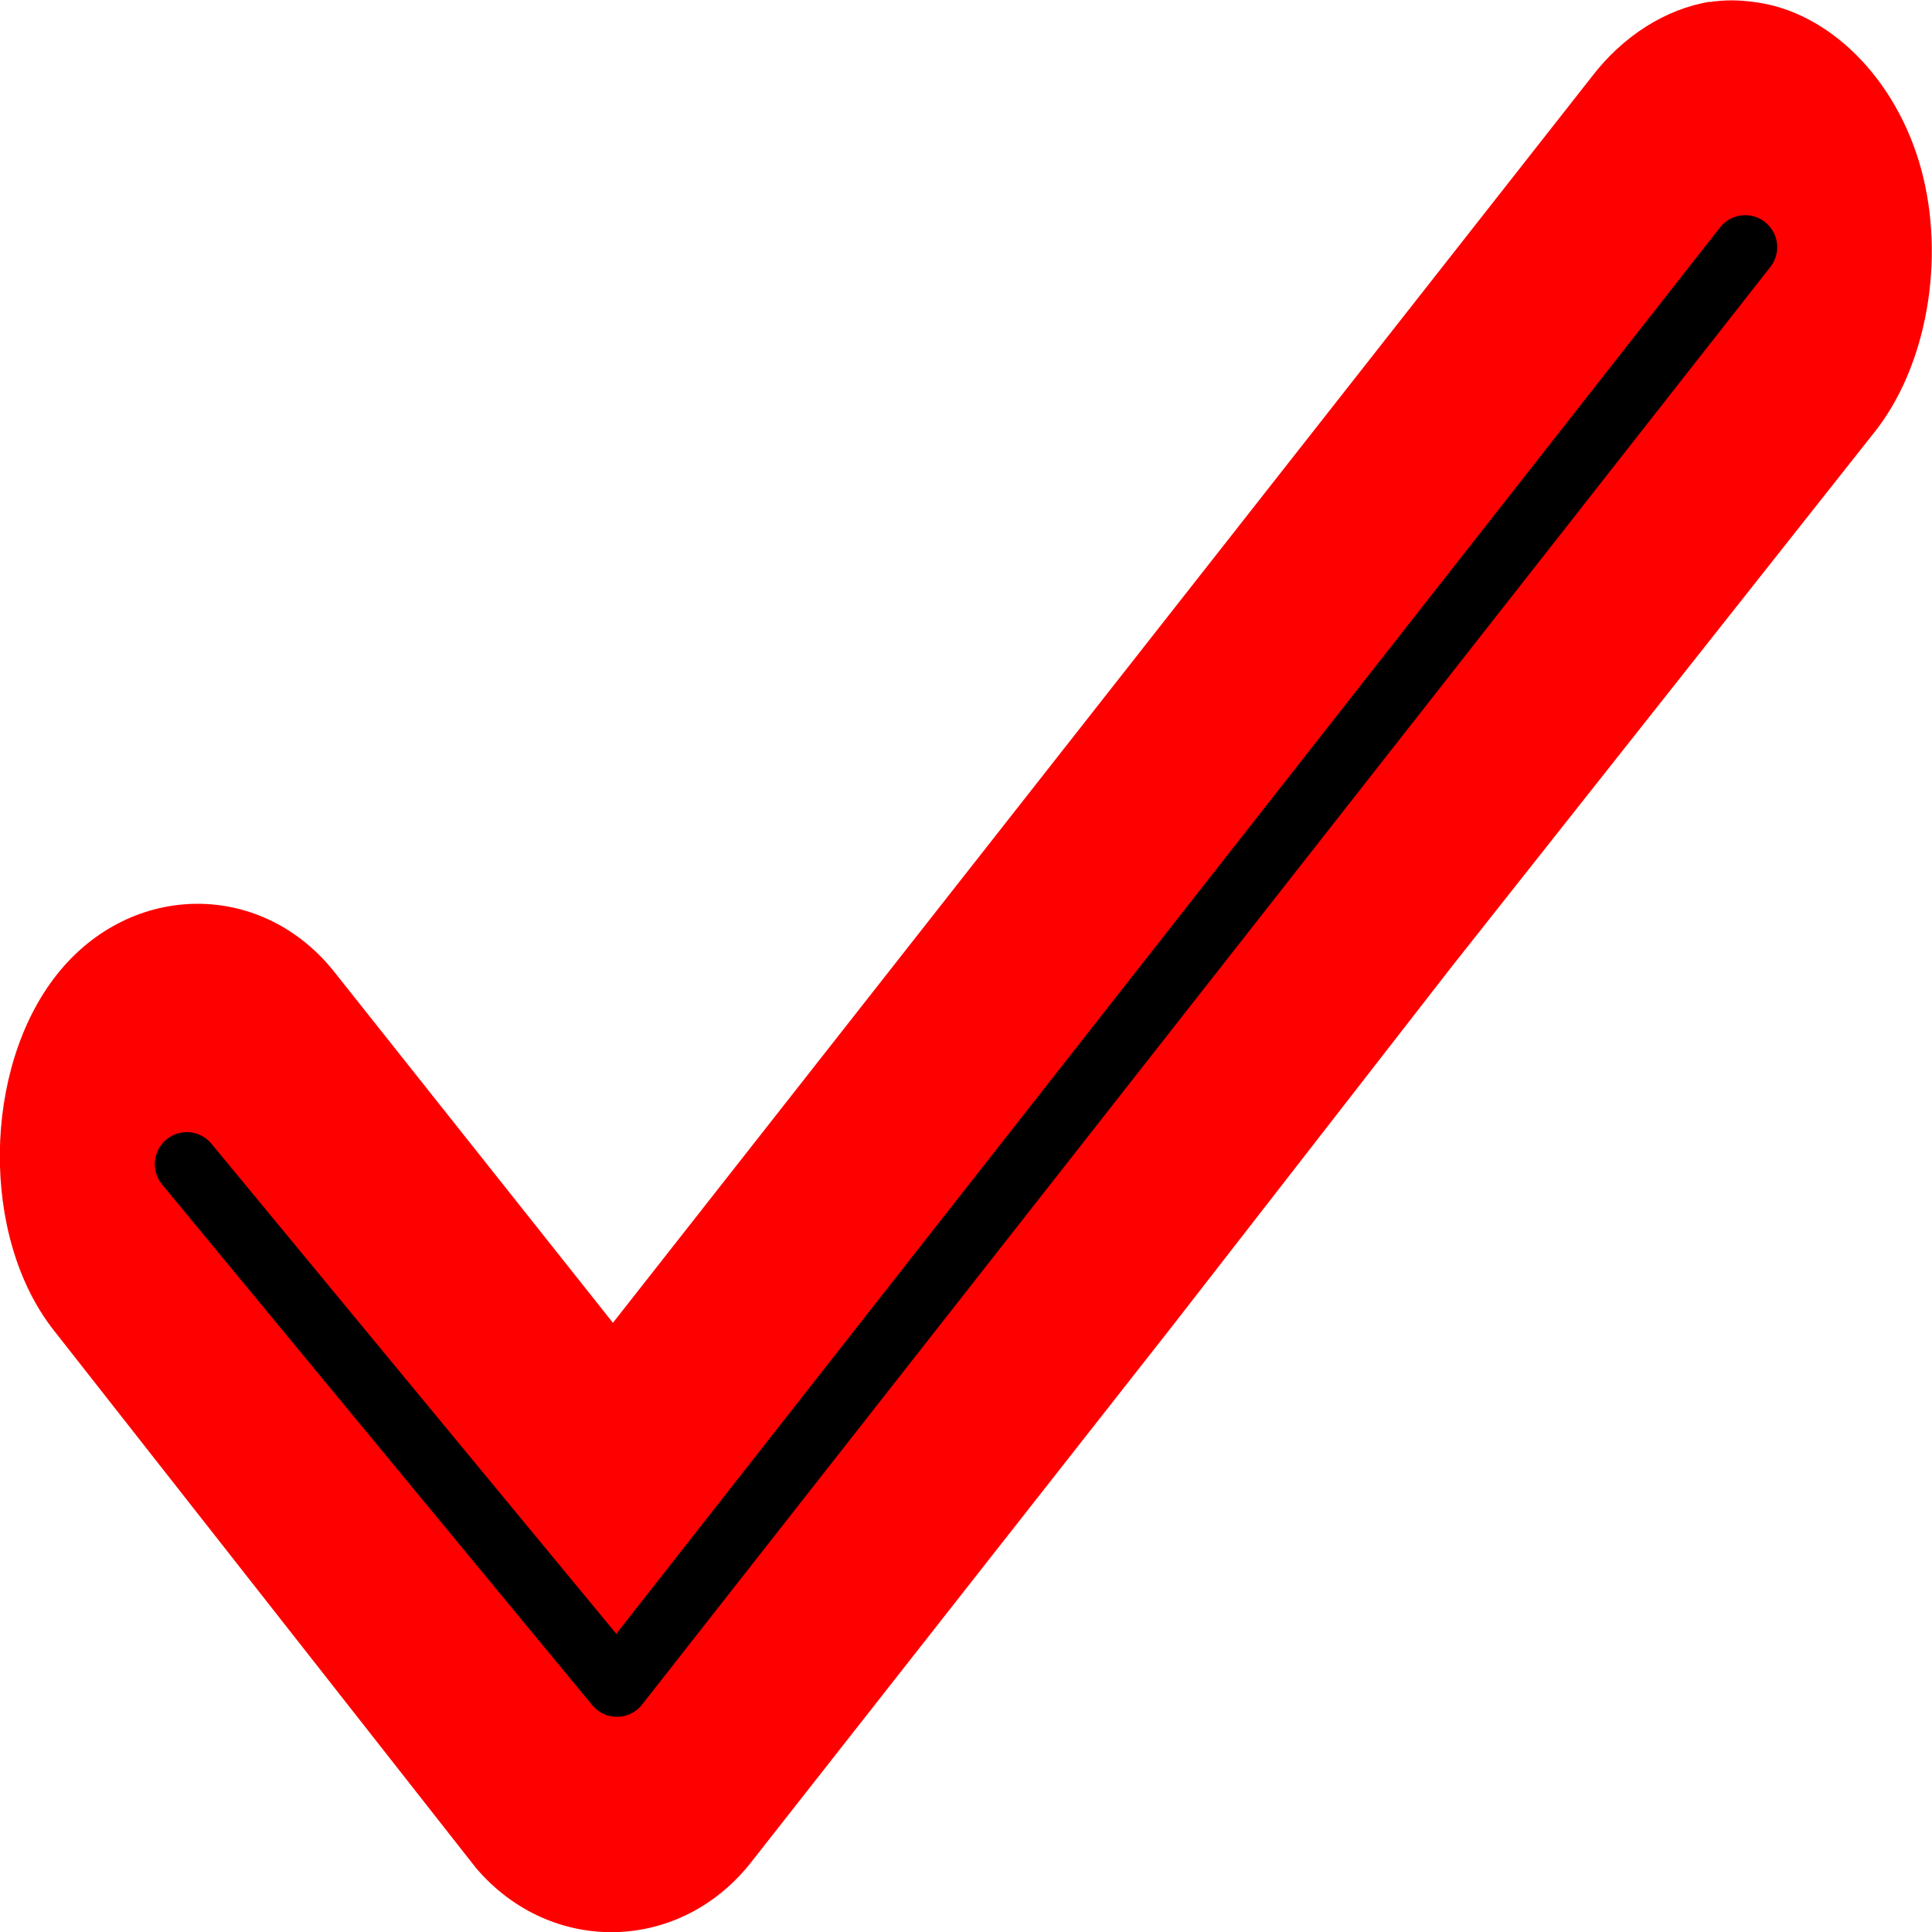
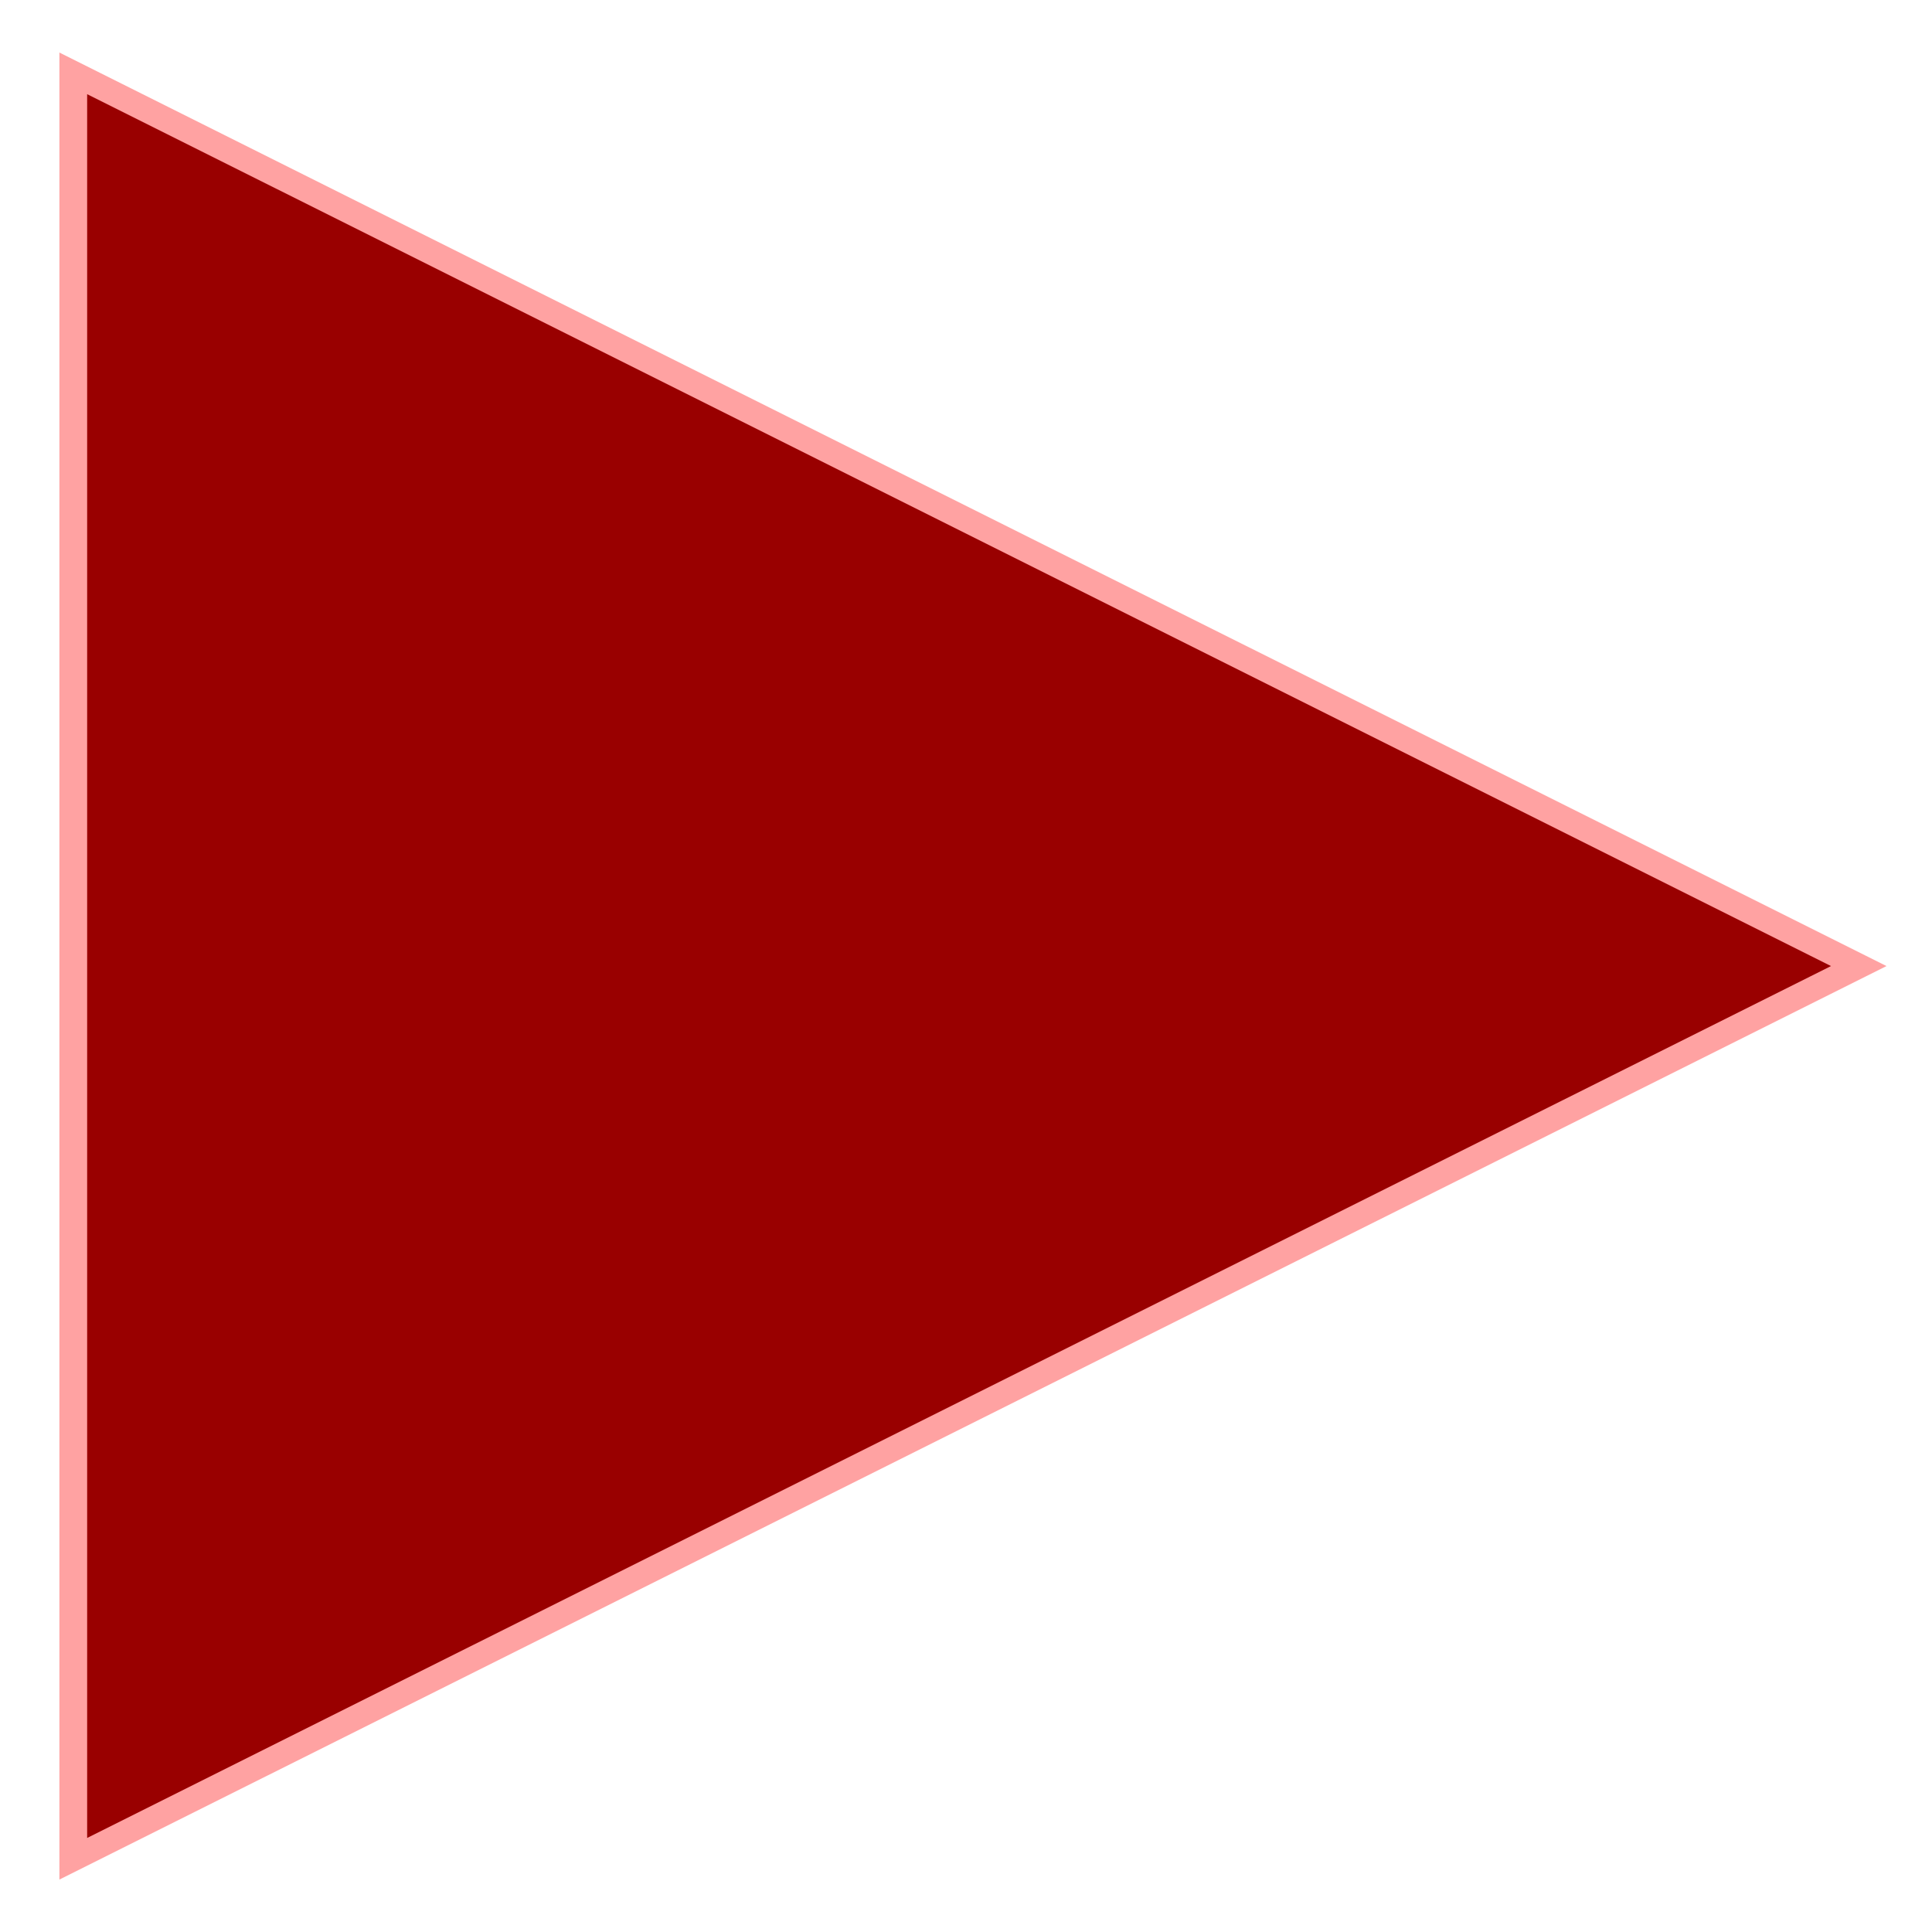
<svg xmlns="http://www.w3.org/2000/svg" width="16" height="16" id="svg2" version="1.1">
  <defs id="defs3" />
  <g id="layer1" transform="translate(0,-1036.362)">
-     <path style="fill:#ff0000;fill-opacity:1;stroke:#ffa2a2;stroke-width:0.2;stroke-miterlimit:4;stroke-opacity:1;stroke-dasharray:none" id="path2985" d="m 9.425,0.921 -12.868,7.429 0,-14.858 z" transform="matrix(1.149102,0,0,0.9951518,-11.74727,1051.601)" />
+     <path style="fill:#ff0000;fill-opacity:1;stroke:#ffa2a2;stroke-width:0.2;stroke-miterlimit:4;stroke-opacity:1;stroke-dasharray:none" id="path2985" d="m 9.425,0.921 -12.868,7.429 0,-14.858 z" transform="matrix(1.149102,0,0,0.9951518,-15.12227,1054.476)" />
    <g id="g3775" transform="translate(17.926,-4.269862)">
      <rect y="1037.474" x="0.111" height="14.777" width="4.777" id="rect3755" style="fill:#ff0000;fill-opacity:1;stroke:#ffa2a2;stroke-width:0.223;stroke-miterlimit:4;stroke-opacity:1;stroke-dasharray:none" />
      <rect y="1037.474" x="10.111" height="14.777" width="4.777" id="rect3755-9" style="fill:#ff0000;fill-opacity:1;stroke:#ffa2a2;stroke-width:0.223;stroke-miterlimit:4;stroke-opacity:1;stroke-dasharray:none" />
    </g>
    <path style="fill:#ff0000;fill-opacity:1;stroke:#ffa2a2;stroke-width:0.214;stroke-miterlimit:4;stroke-opacity:1;stroke-dasharray:none" d="m -11.764,1026.769 0,2.5 -4.969,-2.469 0,14.812 4.969,-2.469 0,2.5 2.437,-3.75 2.563,-1.25 0,5 4.875,-7.438 -4.875,-7.438 0,5 -2.563,-1.25 -2.437,-3.75 z" id="path2985-8" />
    <g id="g3896">
      <path id="path2994" d="m 23.999,1051.361 a 2.08,2.081 0 0 0 -0.249,0.025 2.08,2.081 0 0 0 -1.245,3.563 l 4.432,4.41 -4.432,4.435 a 2.086,2.088 0 1 0 2.963,2.94 l 4.407,-4.41 4.407,4.41 a 2.086,2.088 0 1 0 2.963,-2.94 l -4.432,-4.435 4.432,-4.41 a 2.08,2.081 0 0 0 -1.245,-3.563 2.08,2.081 0 0 0 -1.718,0.623 l -4.407,4.41 -4.407,-4.41 a 2.08,2.081 0 0 0 -1.469,-0.648 z" style="font-size:medium;font-style:normal;font-variant:normal;font-weight:normal;font-stretch:normal;text-indent:0;text-align:start;text-decoration:none;line-height:normal;letter-spacing:normal;word-spacing:normal;text-transform:none;direction:ltr;block-progression:tb;writing-mode:lr-tb;text-anchor:start;baseline-shift:baseline;opacity:0.2;color:#000000;fill:#ff0000;fill-opacity:1;fill-rule:nonzero;stroke:none;stroke-width:5.22;marker:none;visibility:visible;display:inline;overflow:visible;enable-background:accumulate;font-family:Sans;-inkscape-font-specification:Sans" />
      <path id="path3787" d="m 23.817,1065.422 12.117,-12.117" style="opacity:0.2;fill:none;stroke:#000000;stroke-width:0.539;stroke-linecap:round;stroke-linejoin:round;stroke-miterlimit:4;stroke-opacity:1;stroke-dasharray:none" />
      <path id="path3787-0" d="M 35.933,1065.422 23.817,1053.305" style="opacity:0.2;fill:none;stroke:#000000;stroke-width:0.539;stroke-linecap:round;stroke-linejoin:round;stroke-miterlimit:4;stroke-opacity:1;stroke-dasharray:none" />
    </g>
    <path style="font-size:medium;font-style:normal;font-variant:normal;font-weight:normal;font-stretch:normal;text-indent:0;text-align:start;text-decoration:none;line-height:normal;letter-spacing:normal;word-spacing:normal;text-transform:none;direction:ltr;block-progression:tb;writing-mode:lr-tb;text-anchor:start;baseline-shift:baseline;color:#000000;fill:none;fill-opacity:1;fill-rule:nonzero;stroke:#000000;stroke-width:0;marker:none;visibility:visible;display:inline;overflow:visible;enable-background:accumulate;font-family:Sans;-inkscape-font-specification:Sans;stroke-miterlimit:4;stroke-dasharray:none;stroke-opacity:1" d="m 72.947,1034.473 c -0.292,0.047 -0.574,0.226 -0.779,0.496 l -2.745,3.495 -1.83,2.33 -1.83,2.33 -1.81,-2.28 c -0.478,-0.622 -1.345,-0.613 -1.83,0 -0.485,0.613 -0.504,1.716 -0.019,2.33 0.921,1.173 1.843,2.346 2.764,3.519 0.491,0.576 1.342,0.56 1.81,-0.049 l 2.745,-3.495 1.83,-2.355 2.764,-3.495 c 0.352,-0.436 0.473,-1.145 0.311,-1.735 -0.162,-0.59 -0.602,-1.029 -1.09,-1.091 -0.098,-0.013 -0.195,-0.016 -0.292,0 z" id="path2994-6-9" />
-     <g id="g3892">
+     <g id="g3892" transform="translate(-54.75,-2.625)">
      <path id="path2994-6" d="m 14.163,1036.376 c -0.369,0.059 -0.726,0.286 -0.985,0.627 l -3.472,4.42 -2.315,2.947 -2.315,2.947 -2.29,-2.884 c -0.605,-0.787 -1.701,-0.776 -2.315,0 -0.614,0.775 -0.637,2.17 -0.025,2.947 1.165,1.484 2.331,2.968 3.496,4.452 0.621,0.729 1.698,0.708 2.29,-0.062 l 3.472,-4.42 2.315,-2.978 3.496,-4.42 c 0.445,-0.551 0.599,-1.448 0.394,-2.194 -0.205,-0.746 -0.762,-1.301 -1.379,-1.379 -0.124,-0.017 -0.246,-0.02 -0.369,0 z" style="font-size:medium;font-style:normal;font-variant:normal;font-weight:normal;font-stretch:normal;text-indent:0;text-align:start;text-decoration:none;line-height:normal;letter-spacing:normal;word-spacing:normal;text-transform:none;direction:ltr;block-progression:tb;writing-mode:lr-tb;text-anchor:start;baseline-shift:baseline;color:#000000;fill:#ff0000;fill-opacity:1;fill-rule:nonzero;stroke:none;stroke-width:5.22;marker:none;visibility:visible;display:inline;overflow:visible;enable-background:accumulate;font-family:Sans;-inkscape-font-specification:Sans" />
      <path id="path3890" d="m 1.547,1046.003 3.562,4.312 9.344,-11.906" style="fill:none;stroke:#000000;stroke-width:0.53;stroke-linecap:round;stroke-linejoin:round;stroke-miterlimit:4;stroke-opacity:1;stroke-dasharray:none" />
    </g>
+     <path style="fill:#990000;fill-opacity:1;stroke:#ffa2a2;stroke-width:0.2;stroke-miterlimit:4;stroke-opacity:1;stroke-dasharray:none" id="path2985-3" d="m 9.425,0.921 -12.868,7.429 0,-14.858 z" transform="matrix(1.149102,0,0,0.9951518,4.563164,1043.446)" />
  </g>
</svg>
